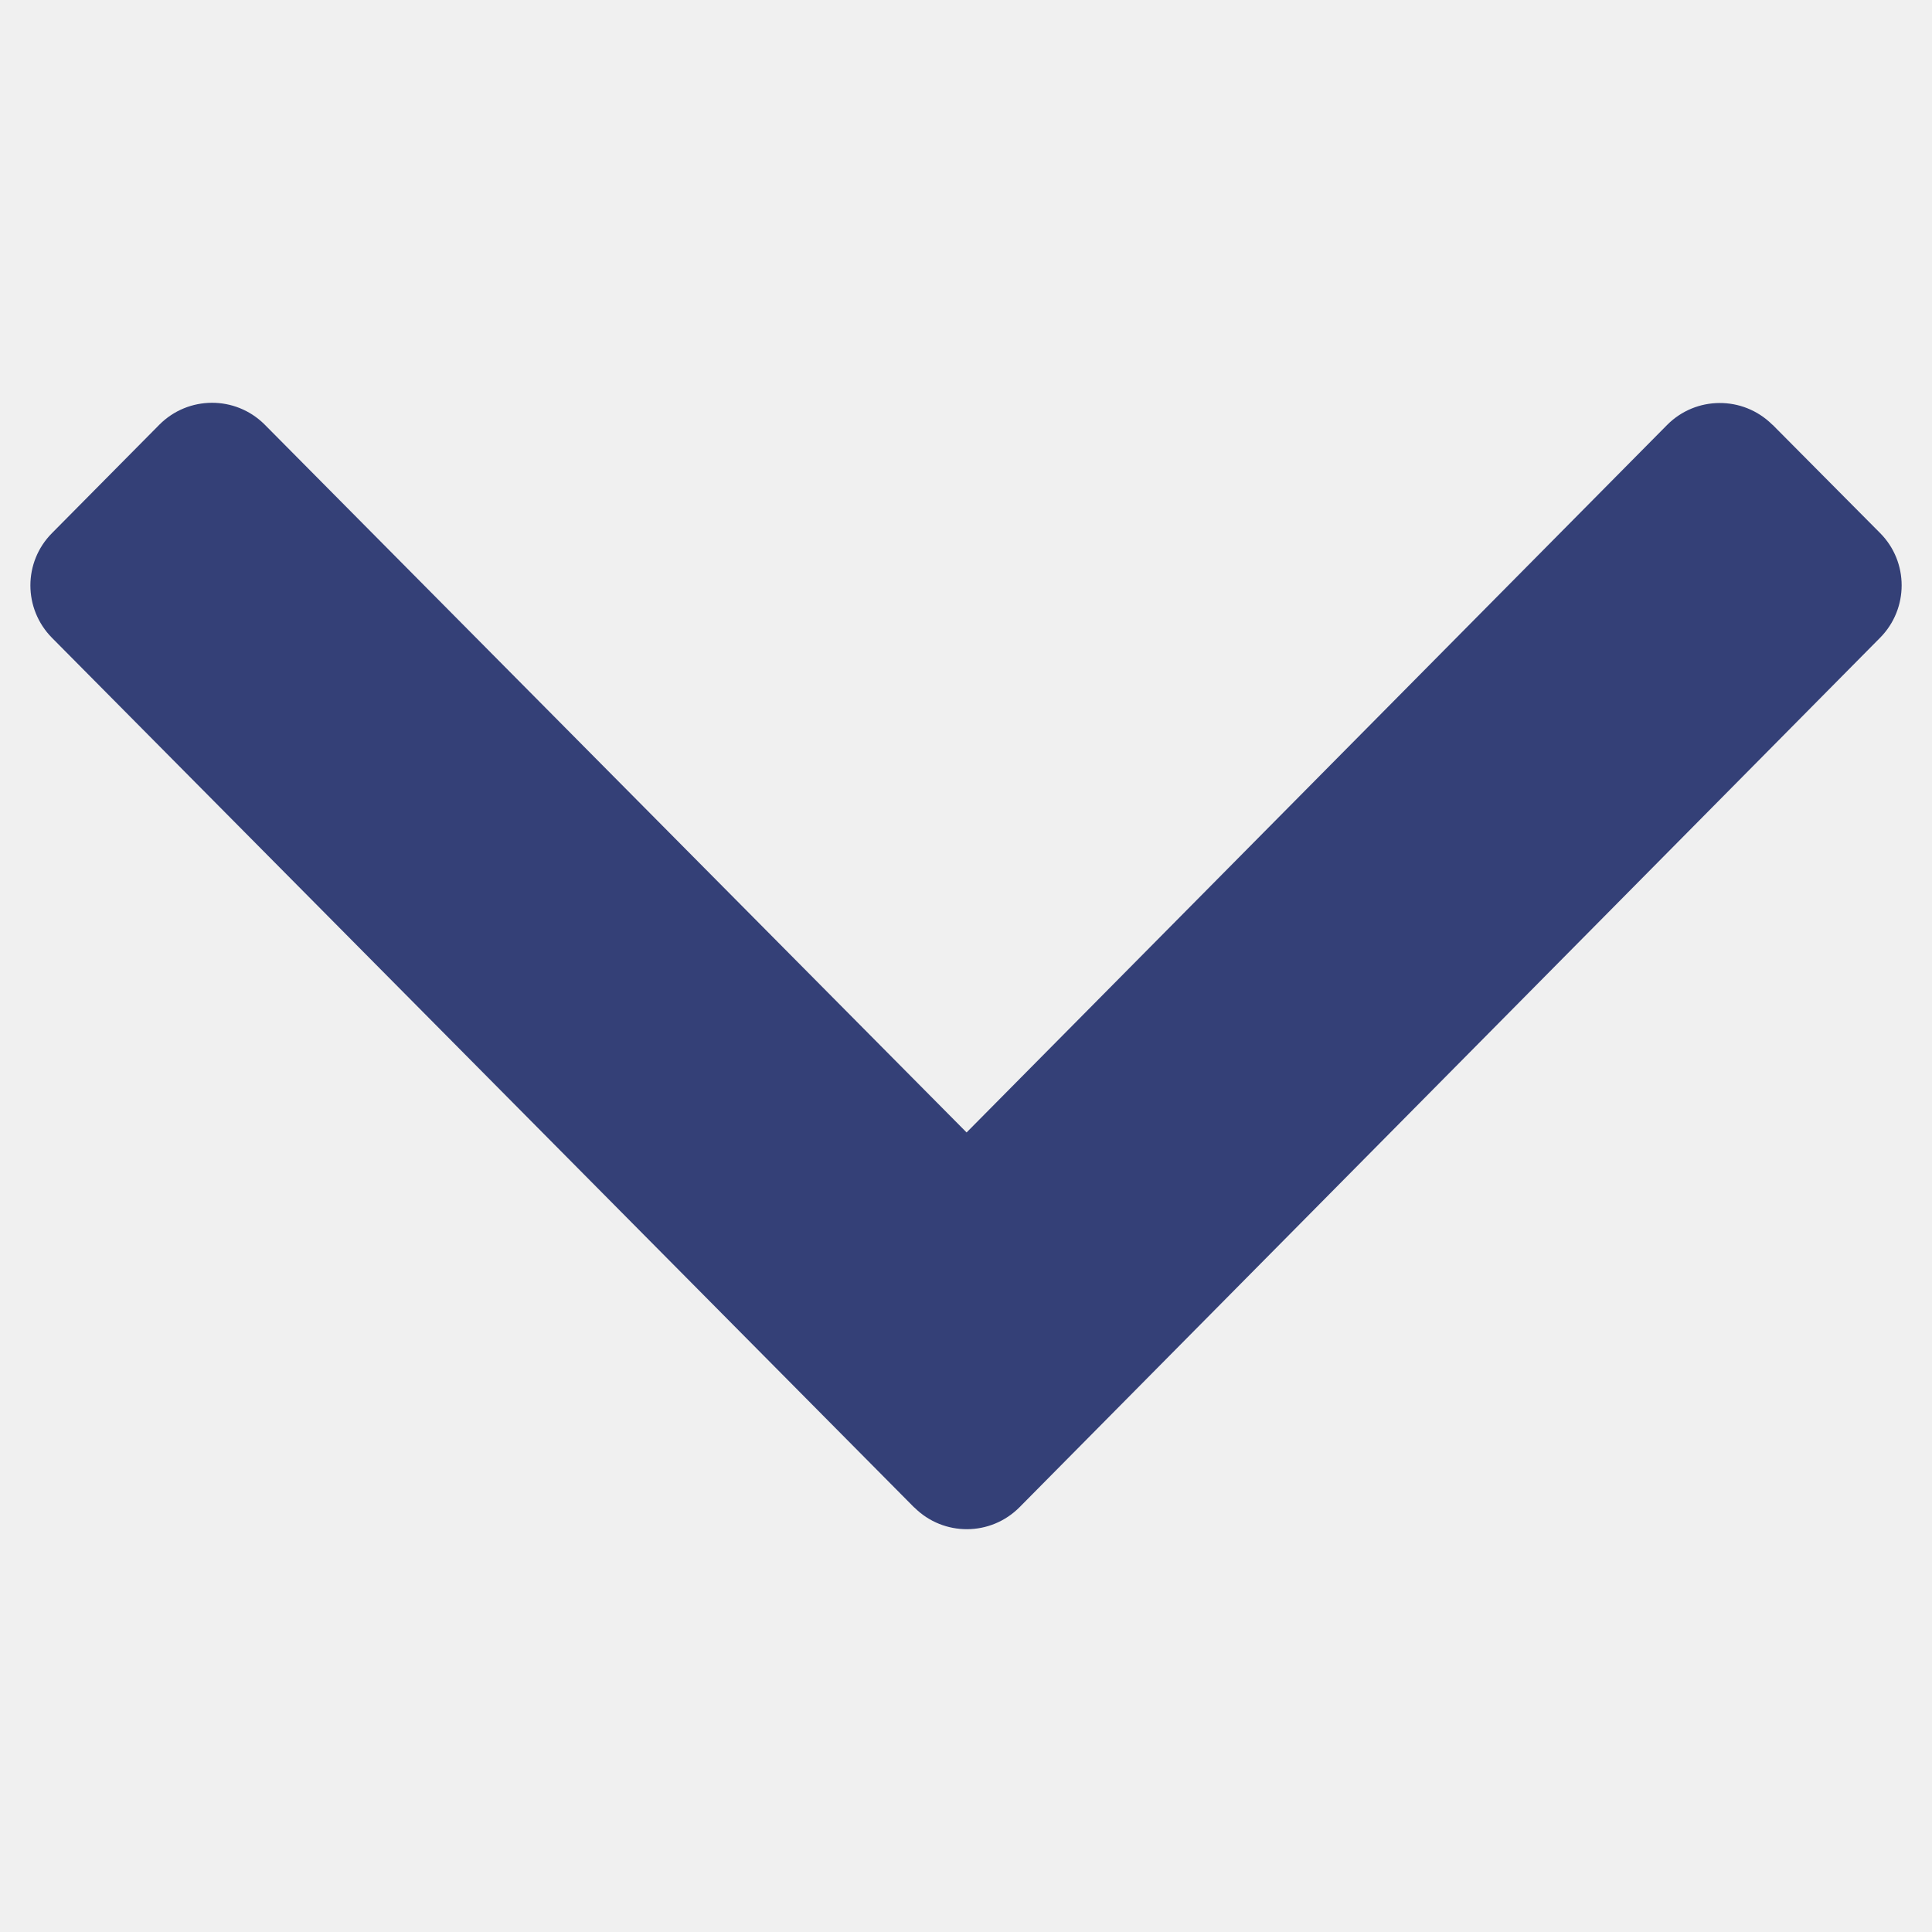
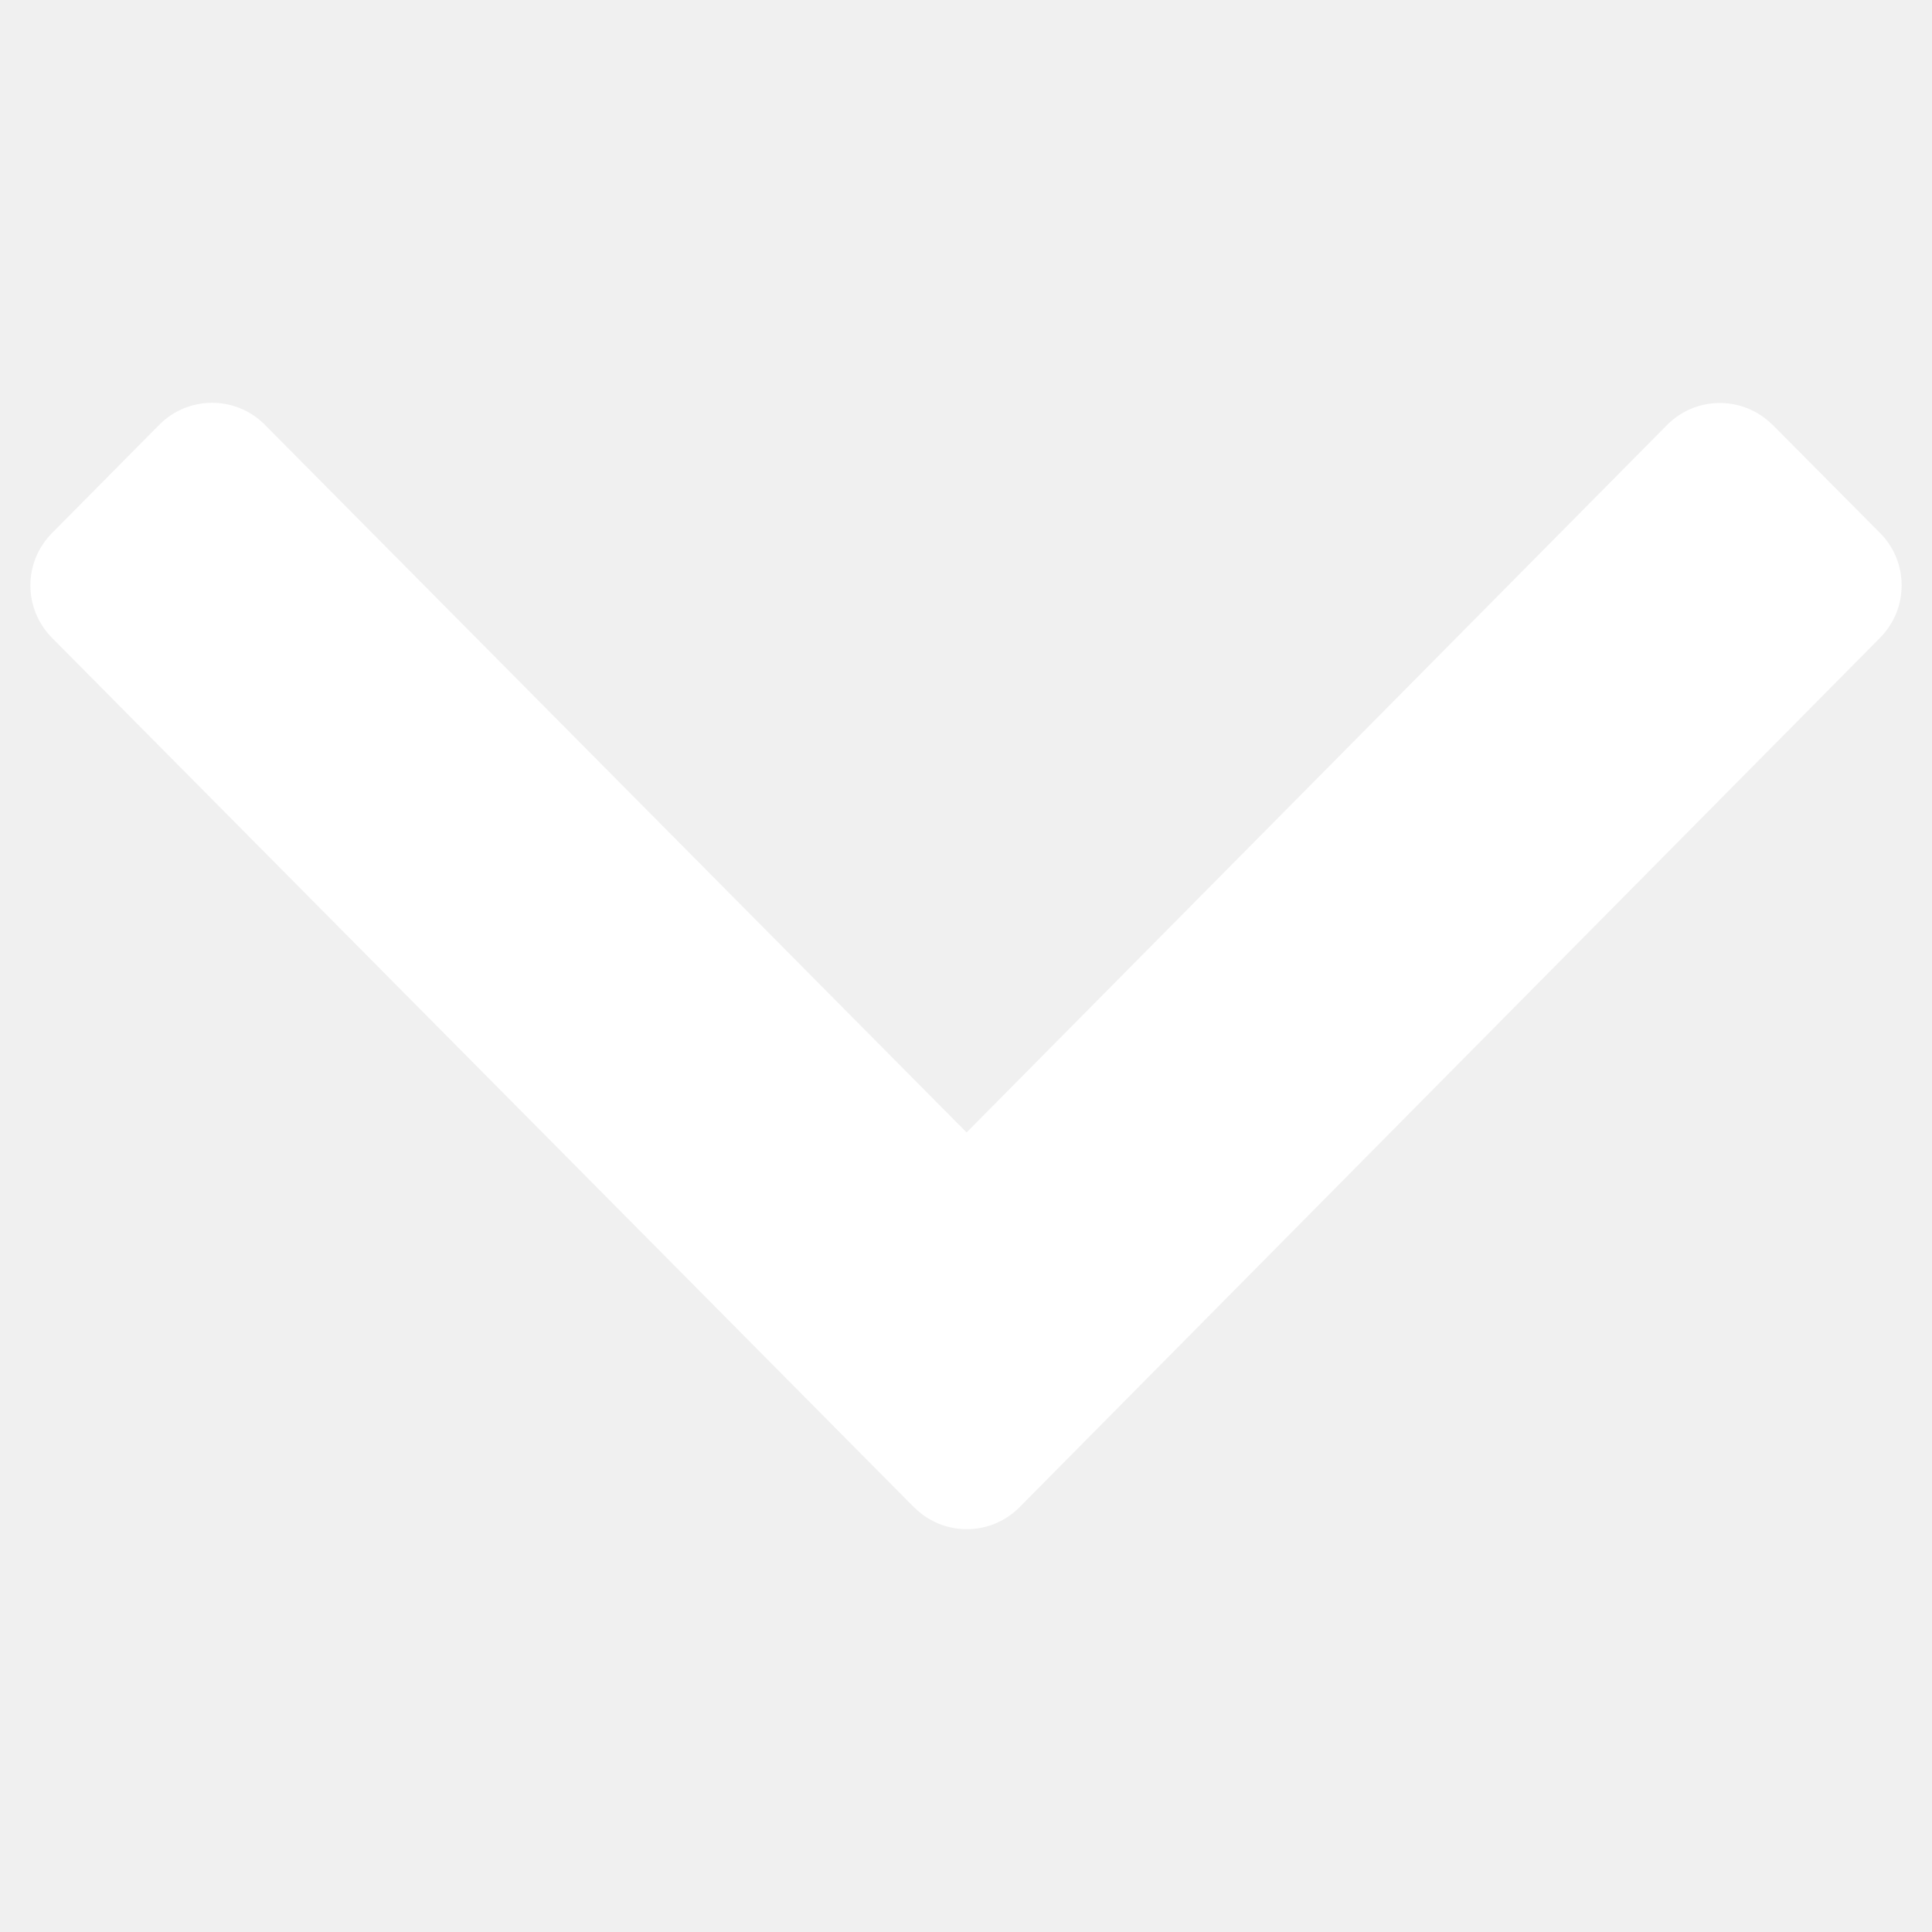
<svg xmlns="http://www.w3.org/2000/svg" width="15" height="15" viewBox="0 0 13 8">
  <g fill="none" fill-rule="evenodd">
-     <g fill="#344077">
+     <g fill="#fff">
      <g>
        <g>
          <path d="M11.927.358l.724.729c.193.194.193.509 0 .704l-5.79 5.85c-.195.197-.511.198-.707.004l-.004-.003-5.8-5.85c-.194-.196-.194-.51 0-.705l.722-.729c.195-.196.511-.197.707-.003l.003.003L6.504 5.12 11.217.36c.194-.196.51-.198.707-.004l.003.003z" transform="translate(-334 -295) translate(15 252) translate(319 43)" />
        </g>
      </g>
    </g>
  </g>
</svg>
